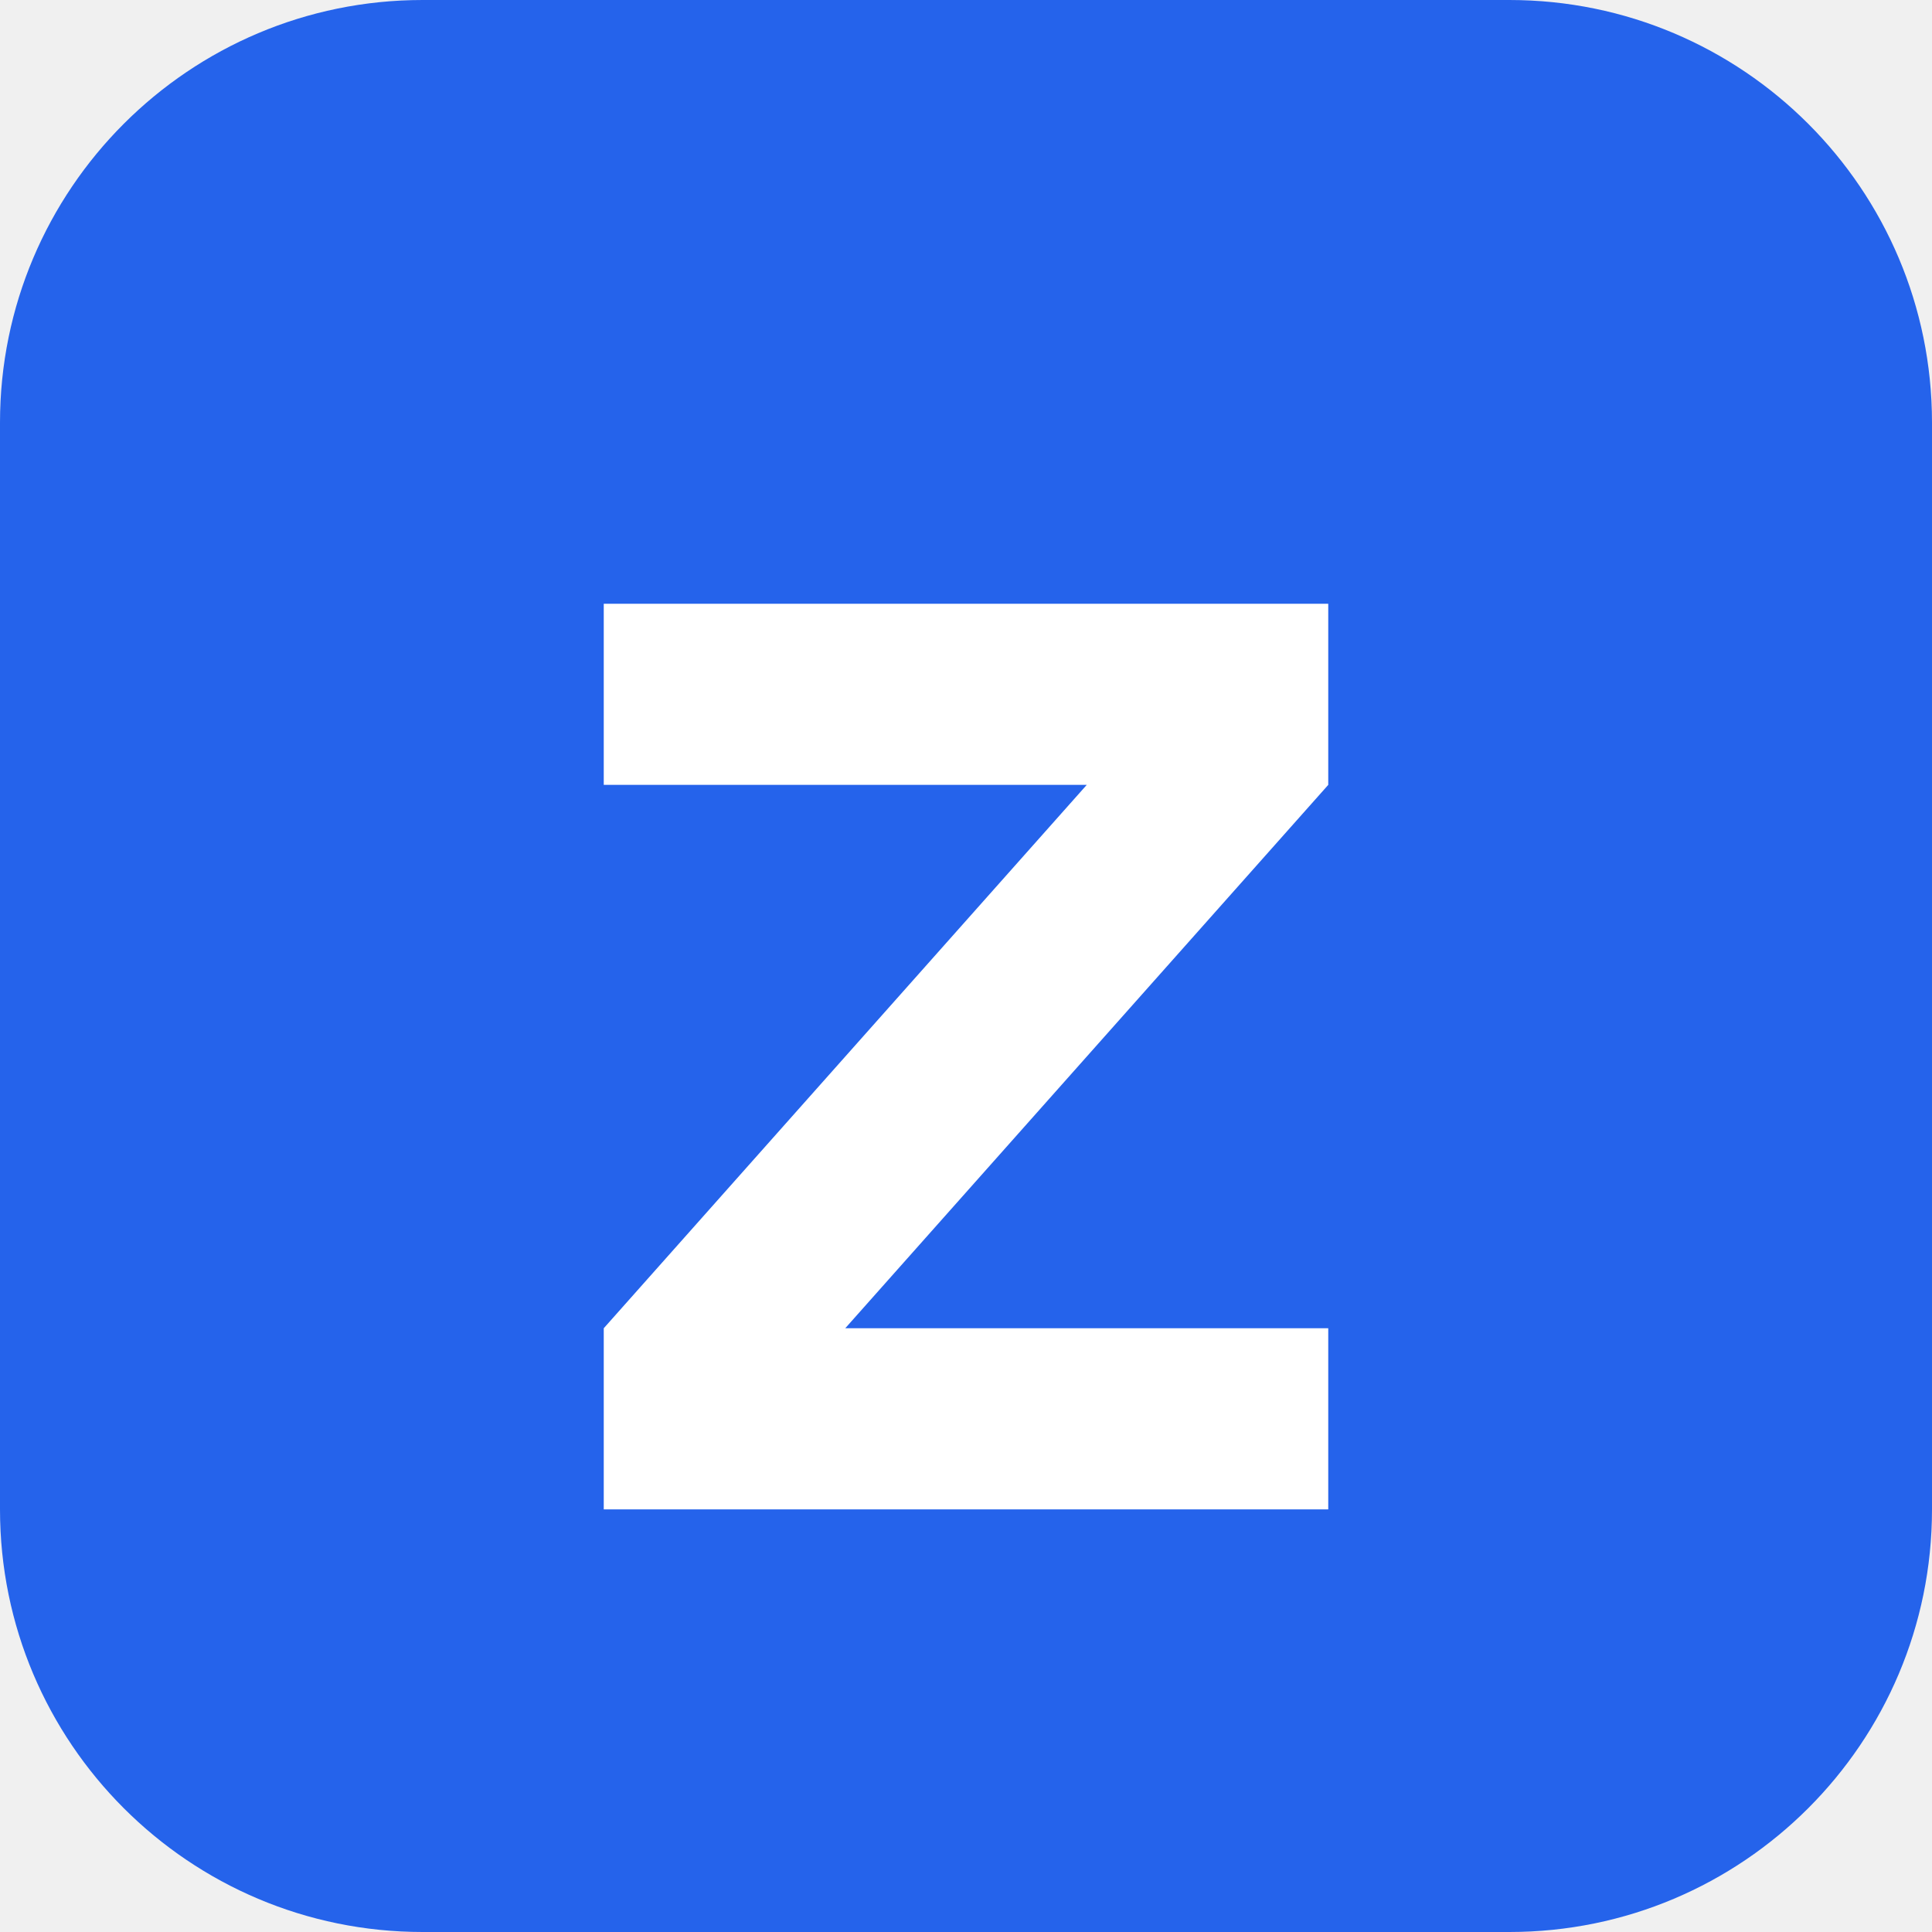
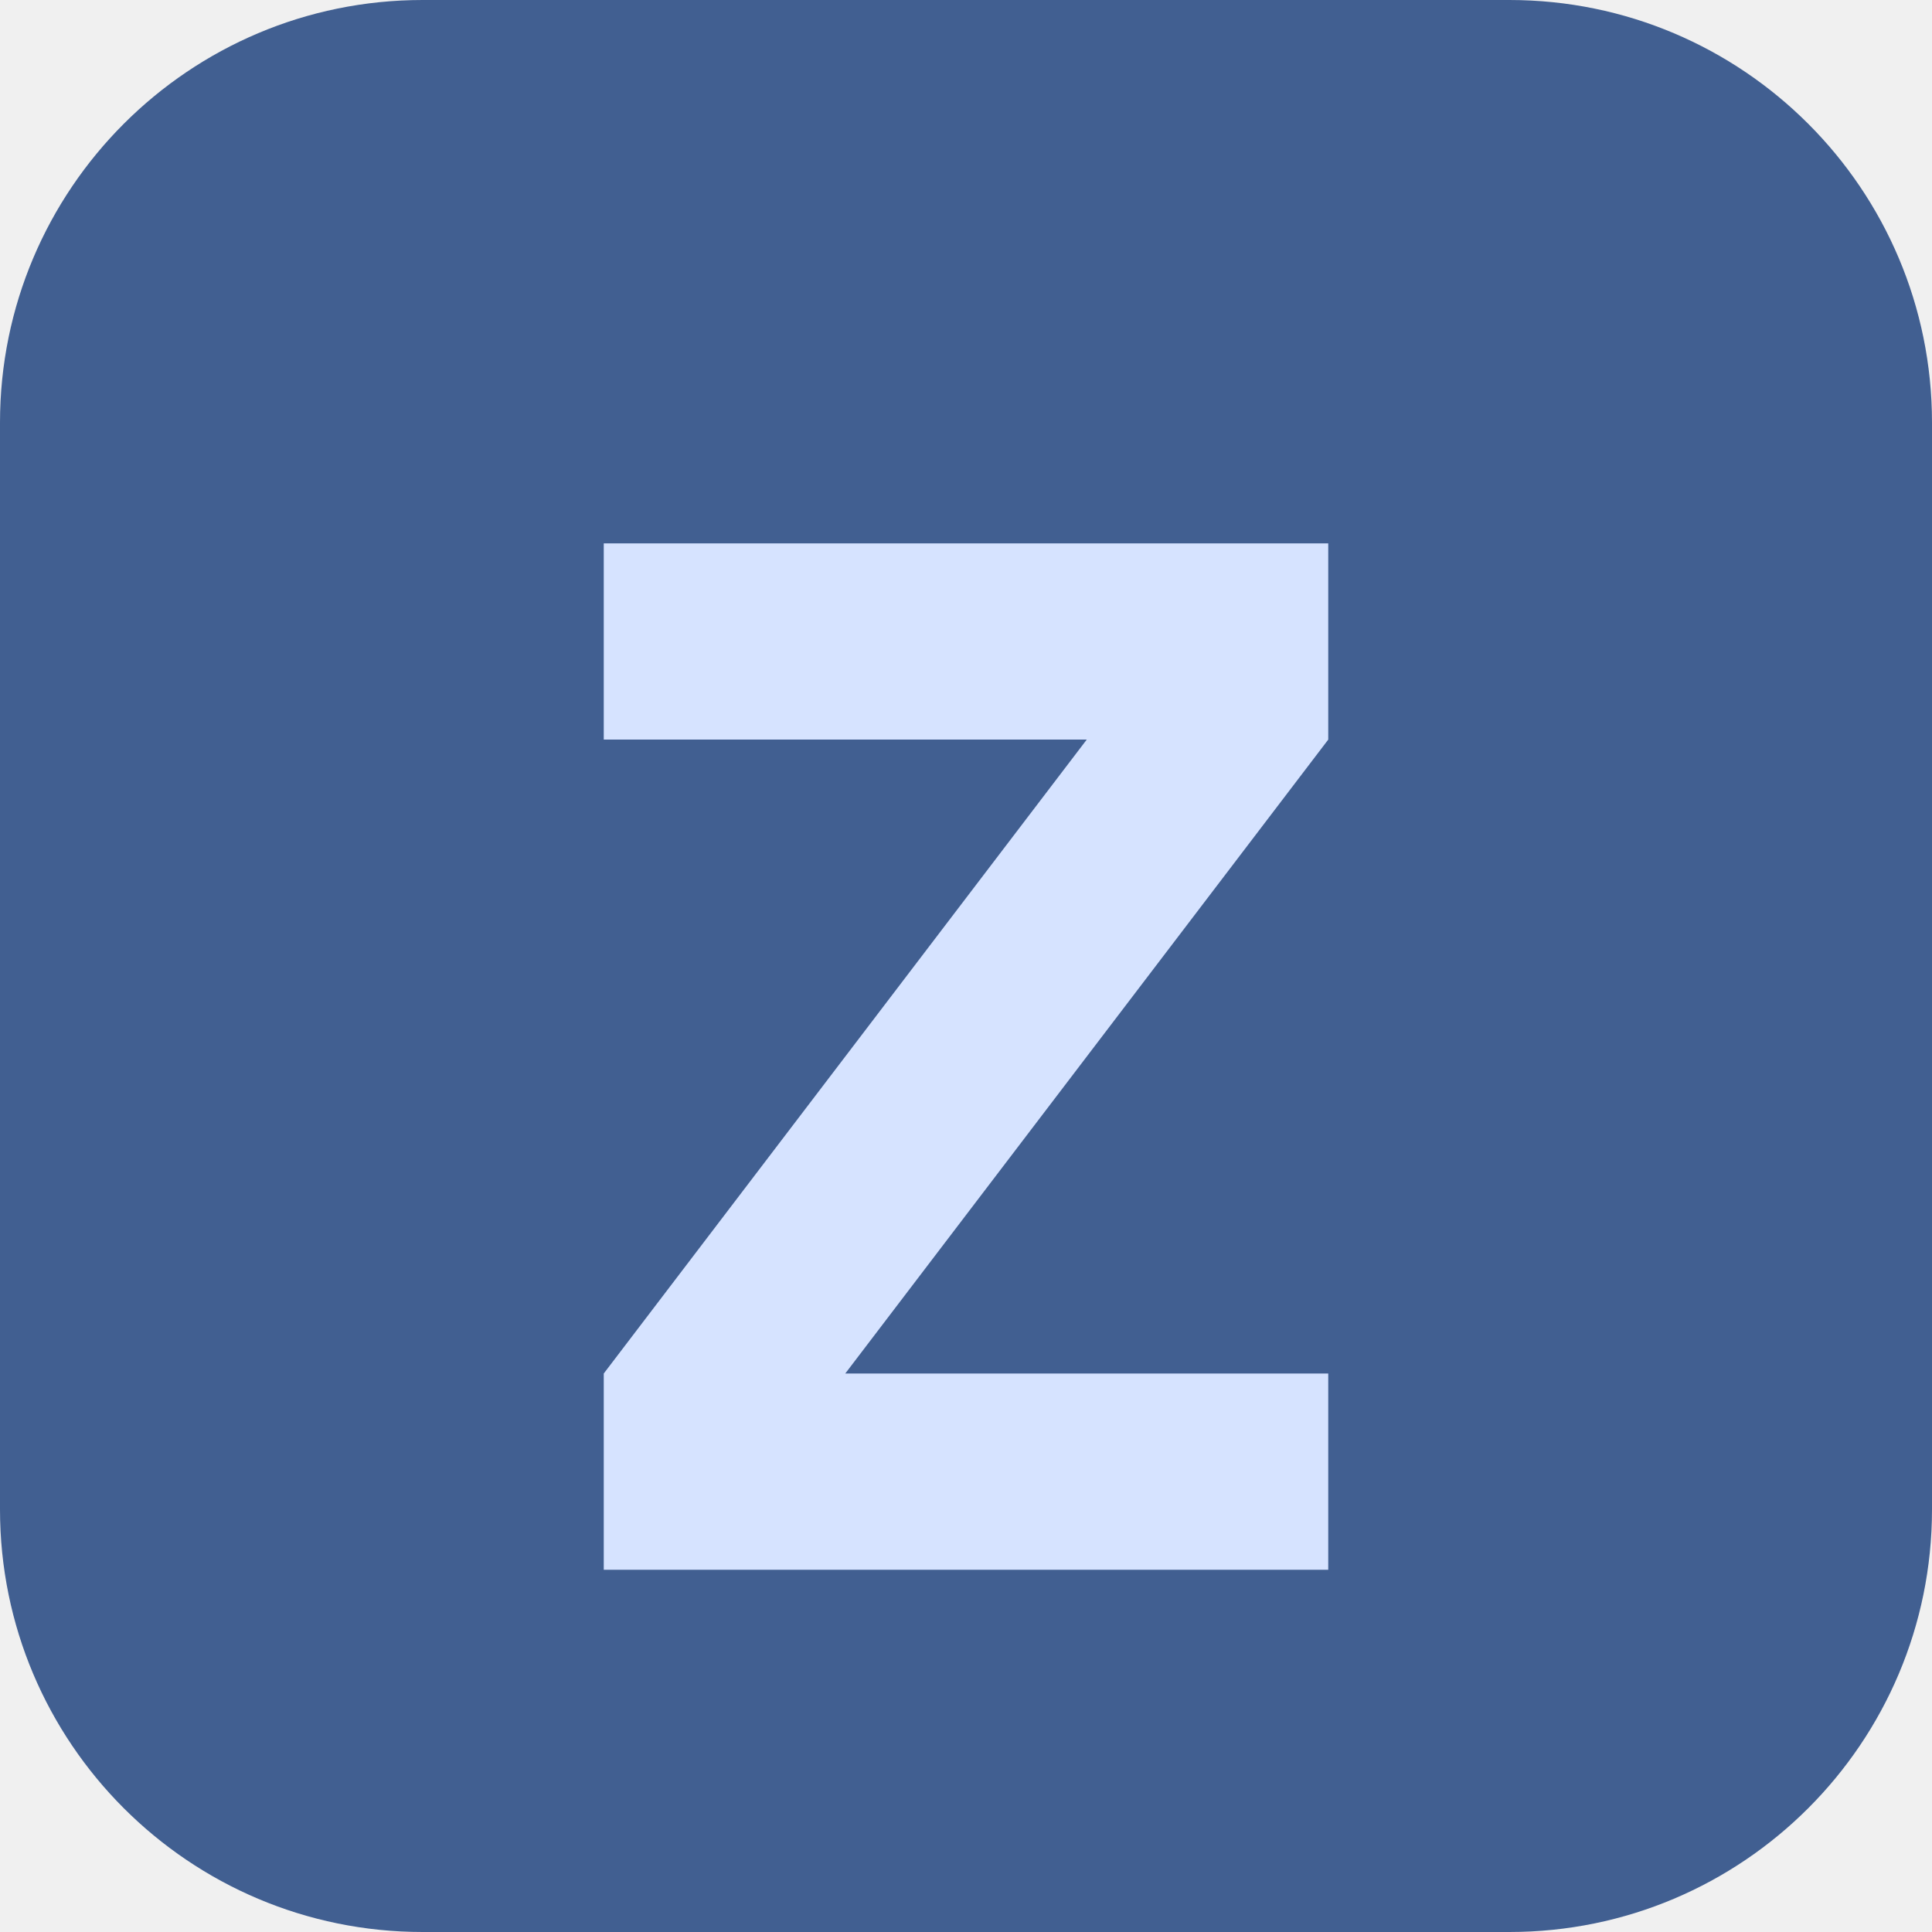
<svg xmlns="http://www.w3.org/2000/svg" viewBox="0 0 64 64" role="img" aria-label="Zachary Lockhart">
-   <rect width="64" height="64" rx="14" fill="#2563eb" />
-   <path d="M20 20h24v6L28 44h16v6H20v-6l16-18H20z" fill="#ffffff" />
+   <rect width="64" height="64" rx="14" fill="#415F91" />
+   <path d="M20 18h24v6.5L28 45.5h16V52H20v-6.5L36 24.5H20z" fill="#D6E3FF" />
</svg>
